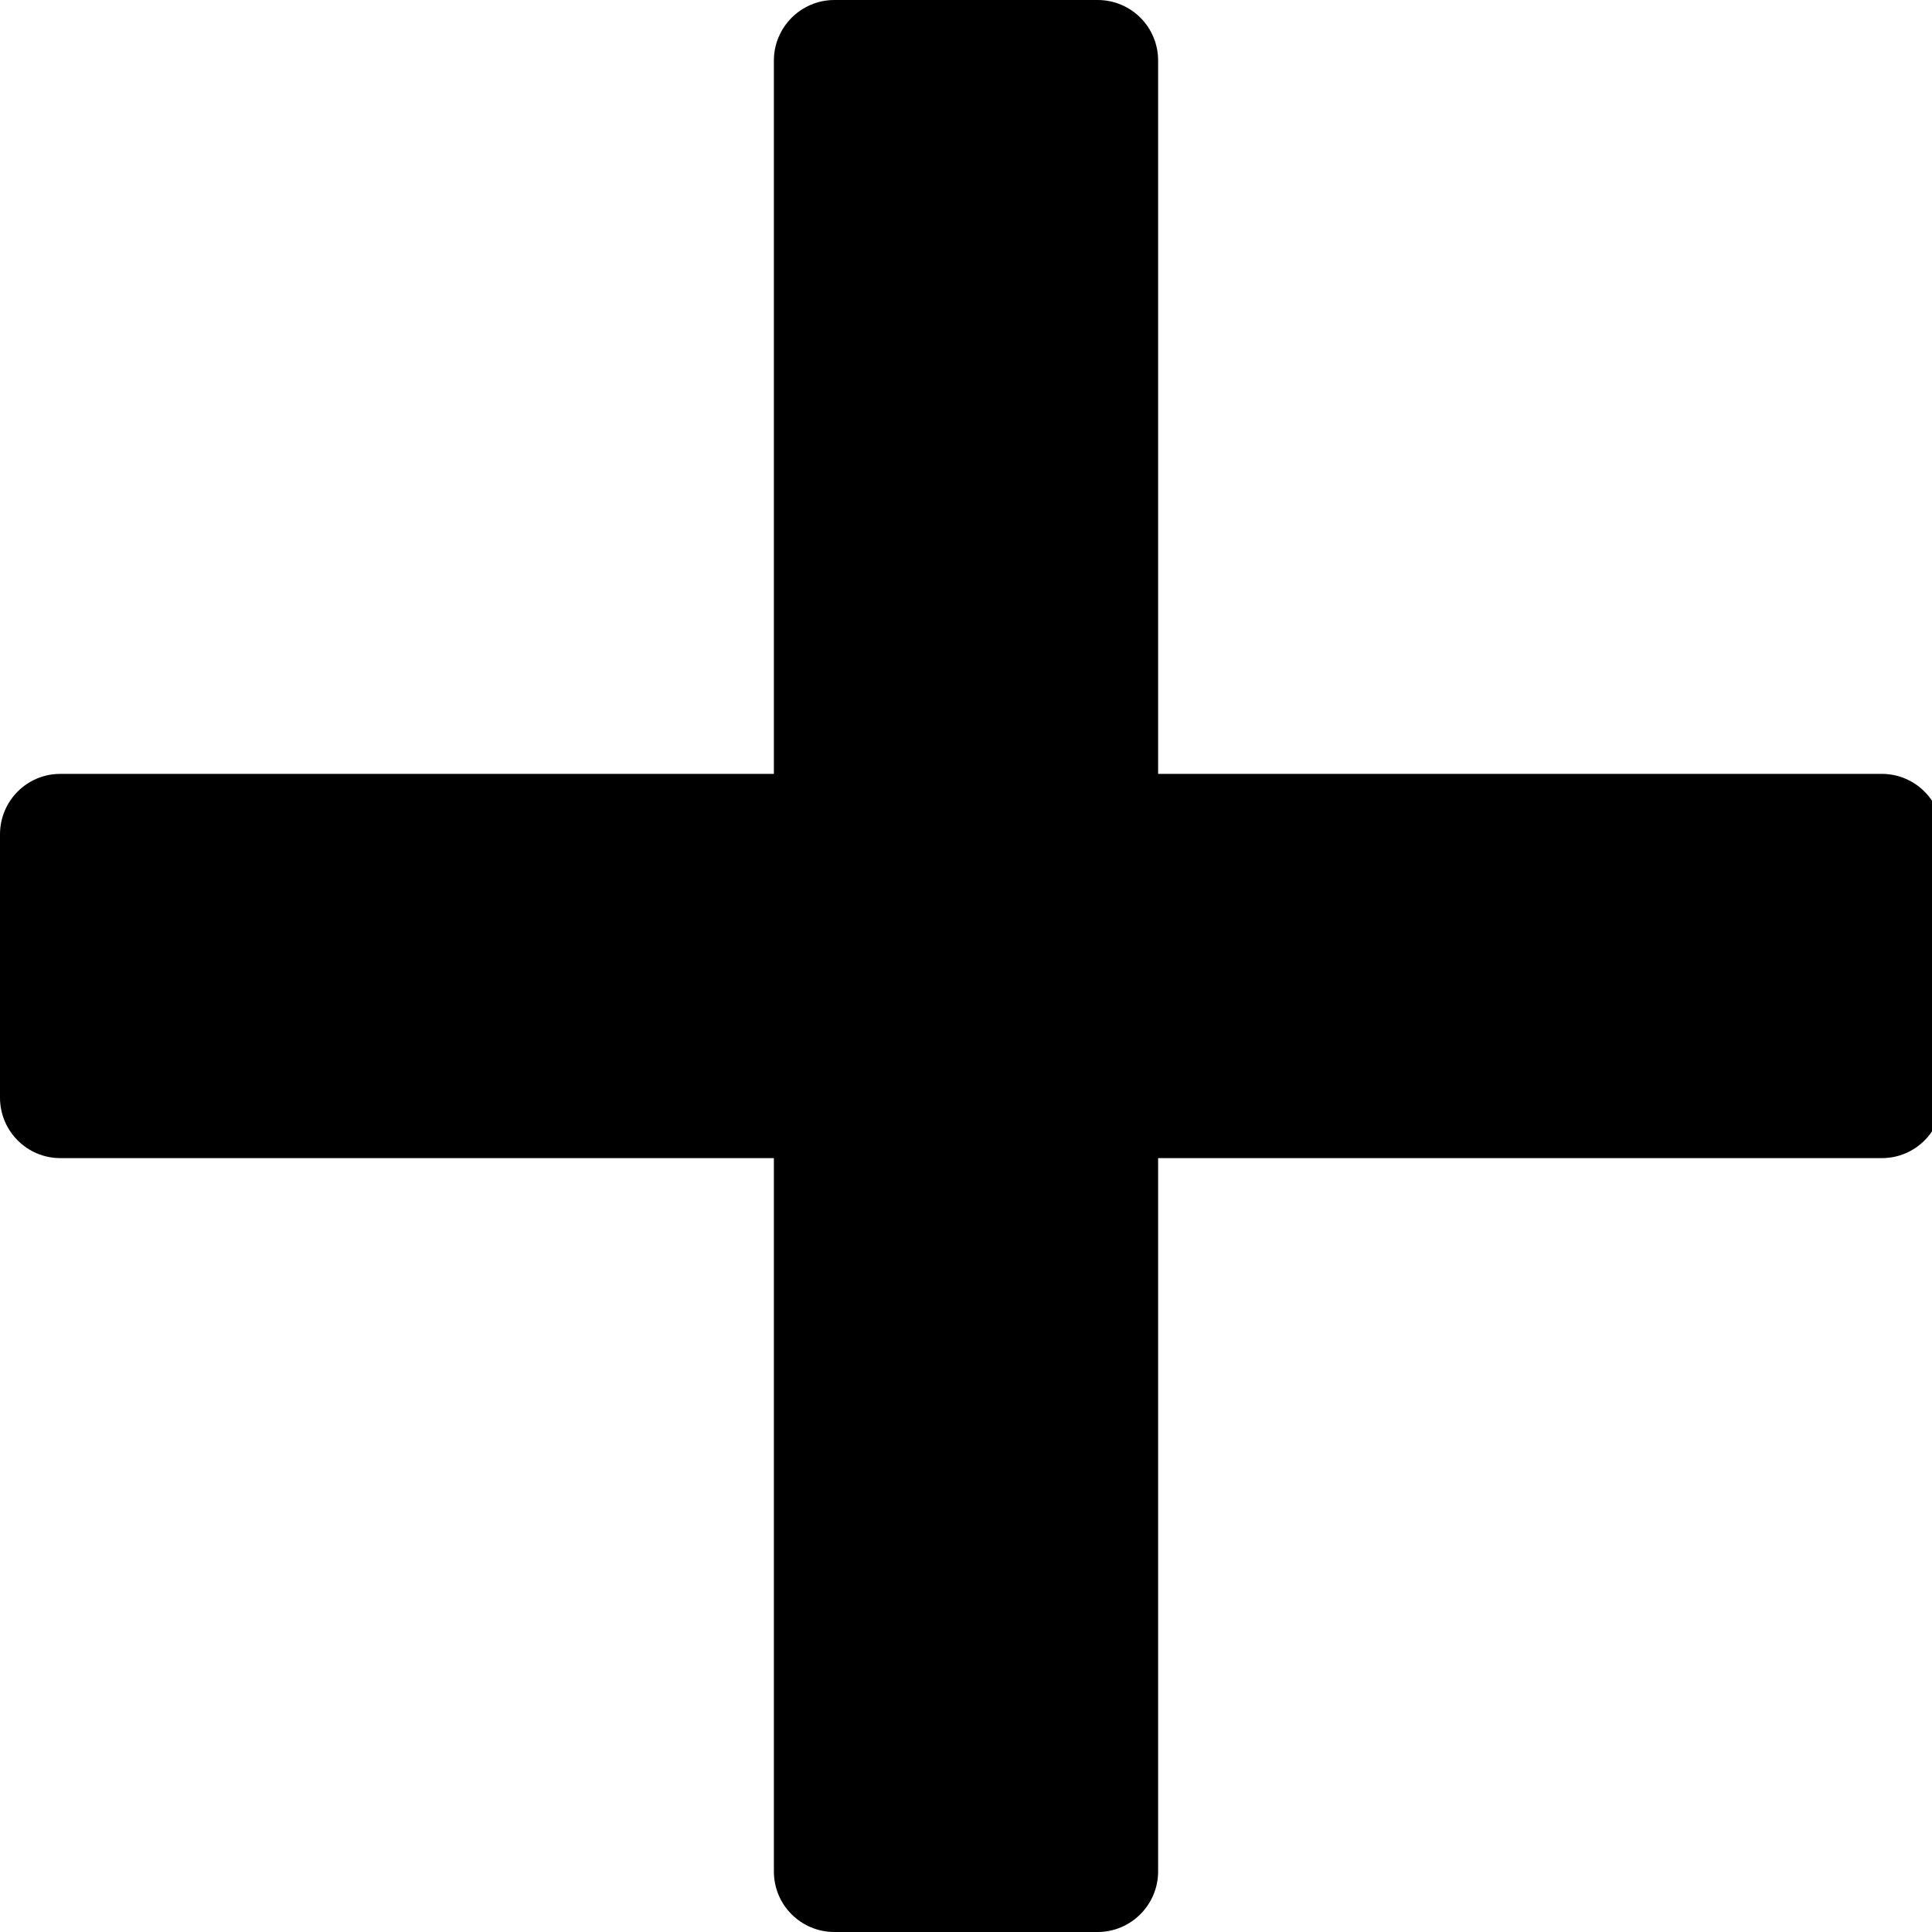
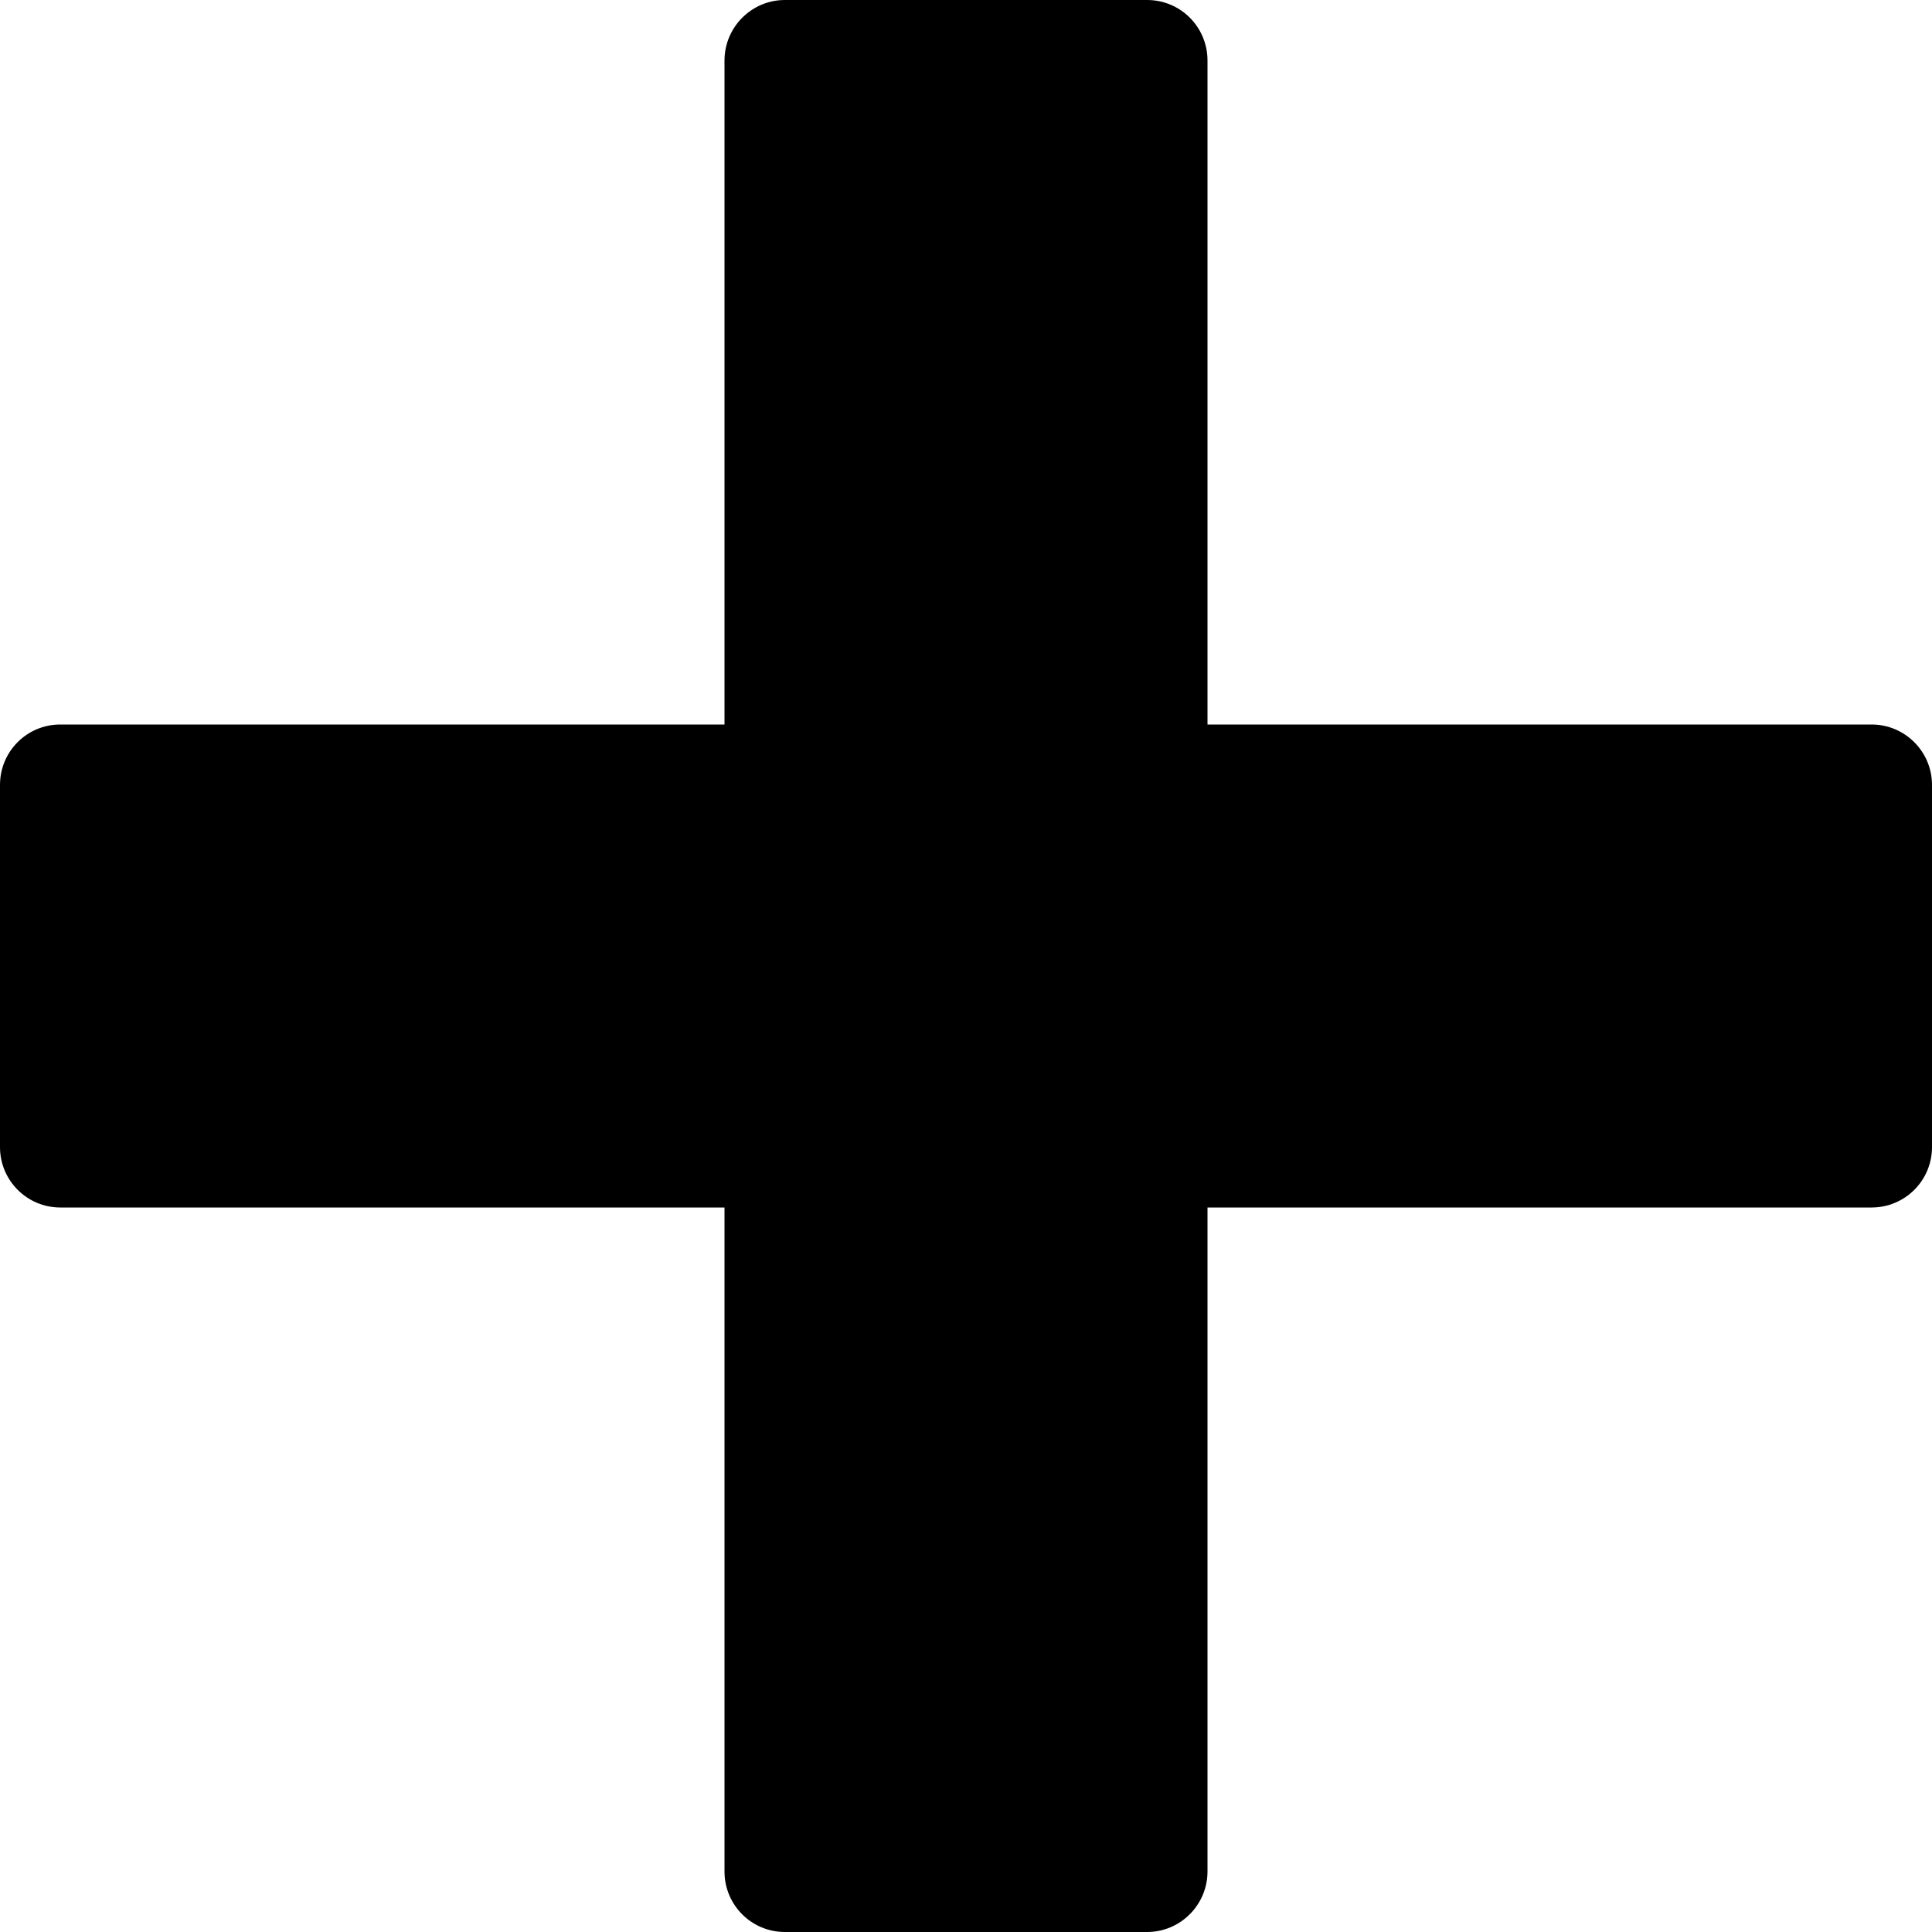
- <svg xmlns="http://www.w3.org/2000/svg" width="64px" height="64px" viewBox="0 0 64 64" version="1.1" class="icon-plus svg-icon">
+ <svg xmlns="http://www.w3.org/2000/svg" width="32px" height="32px" viewBox="0 0 32 32" version="1.1" class="small-icon plus-icon svg-icon">
  <g fill-rule="evenodd">
-     <g class="plus">
-       <path d="M25.636,38.364 L1.996,38.364 C0.897,38.364 2.27373675e-13,37.467 2.27373675e-13,36.361 L2.27373675e-13,27.639 C2.27373675e-13,26.531 0.894,25.636 1.996,25.636 L25.636,25.636 L25.636,2.003 C25.636,0.905 26.533,0 27.639,0 L36.361,0 C37.469,0 38.364,0.897 38.364,2.003 L38.364,25.636 L62.342,25.636 C63.441,25.636 64.338,26.533 64.338,27.639 L64.338,36.361 C64.338,37.469 63.445,38.364 62.342,38.364 L38.364,38.364 L38.364,61.997 C38.364,63.095 37.467,64 36.361,64 L27.639,64 C26.531,64 25.636,63.103 25.636,61.997 L25.636,38.364 L25.636,38.364 Z" class="shape" />
+     <g>
+       <path d="M0.998,20 C0.449,20 1.13686838e-13,19.553 1.13686838e-13,19 L1.13686838e-13,13 C1.13686838e-13,12.446 0.447,12 0.998,12 L12,12 L12,1.002 C12,0.452 12.447,0 13,0 L19,0 C19.554,0 20,0.448 20,1.002 L20,11 L20,12 L31,12 C31.549,12 32,12.447 32,13 L32,19 C32,19.554 31.551,20 31,20 L20,20 L20,30.998 C20,31.548 19.553,32 19,32 L13,32 C12.446,32 12,31.552 12,30.998 L12,20 L0.998,20 Z" class="shape" />
    </g>
  </g>
</svg>
